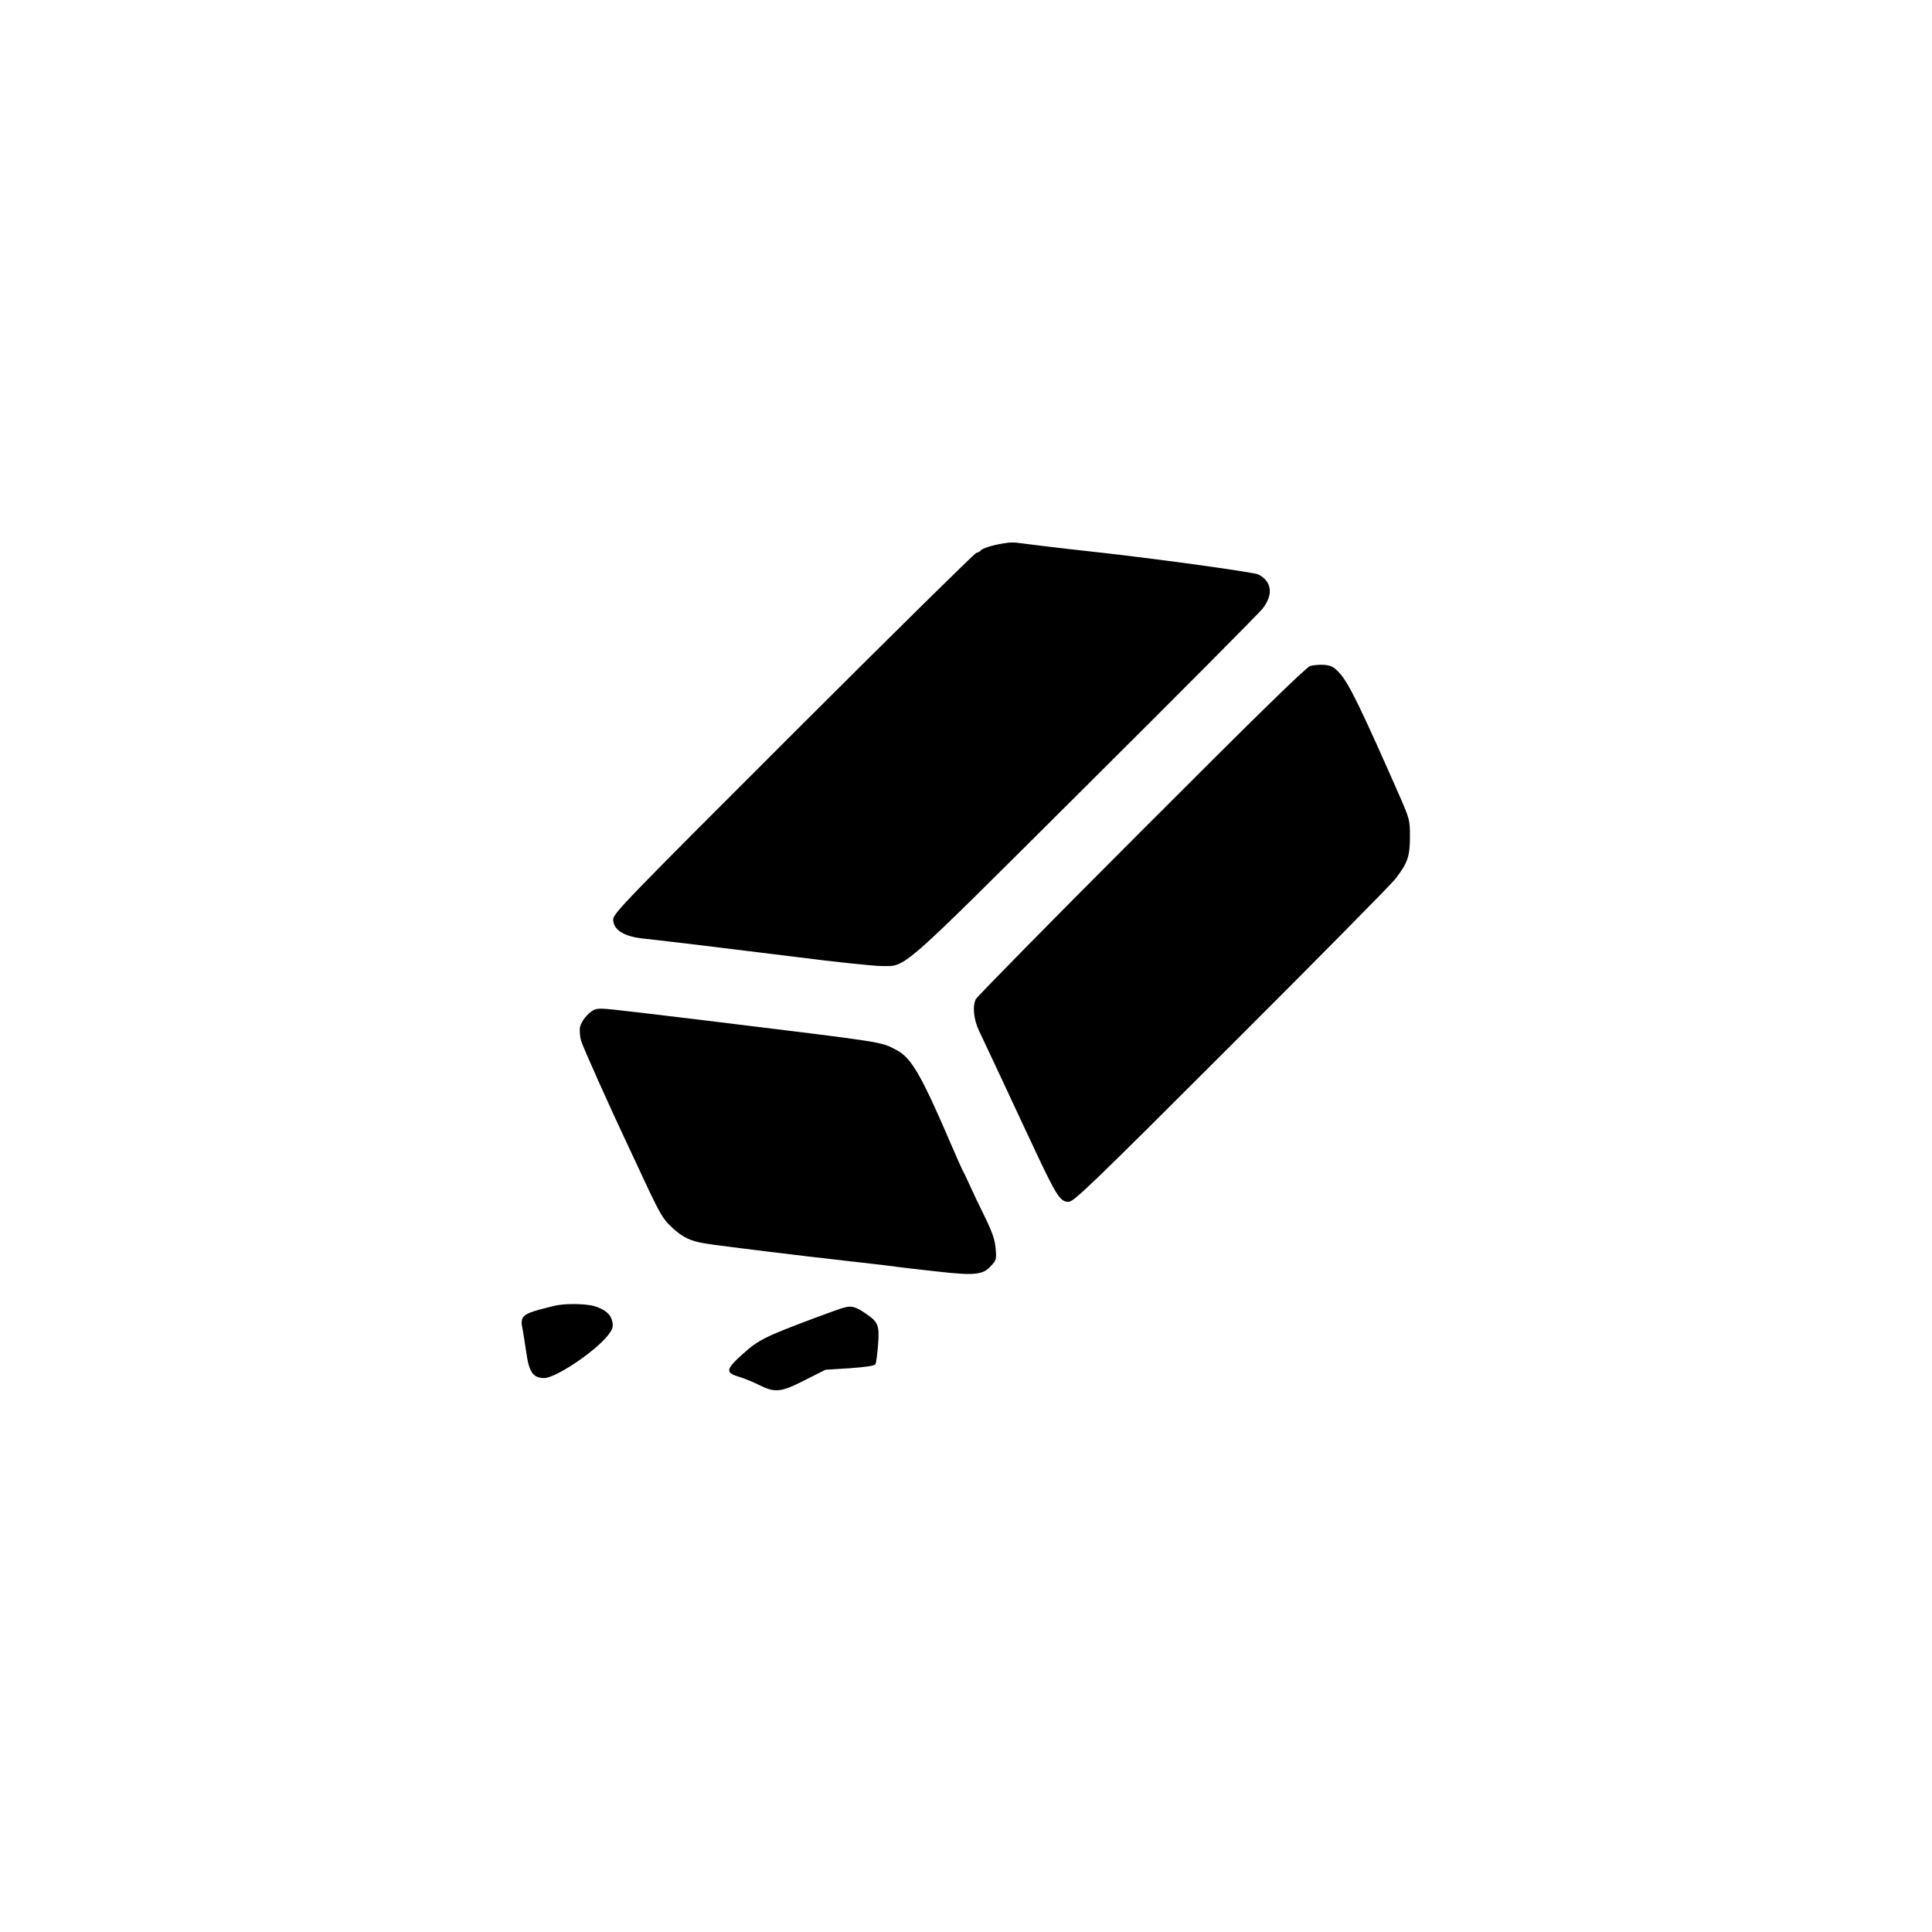
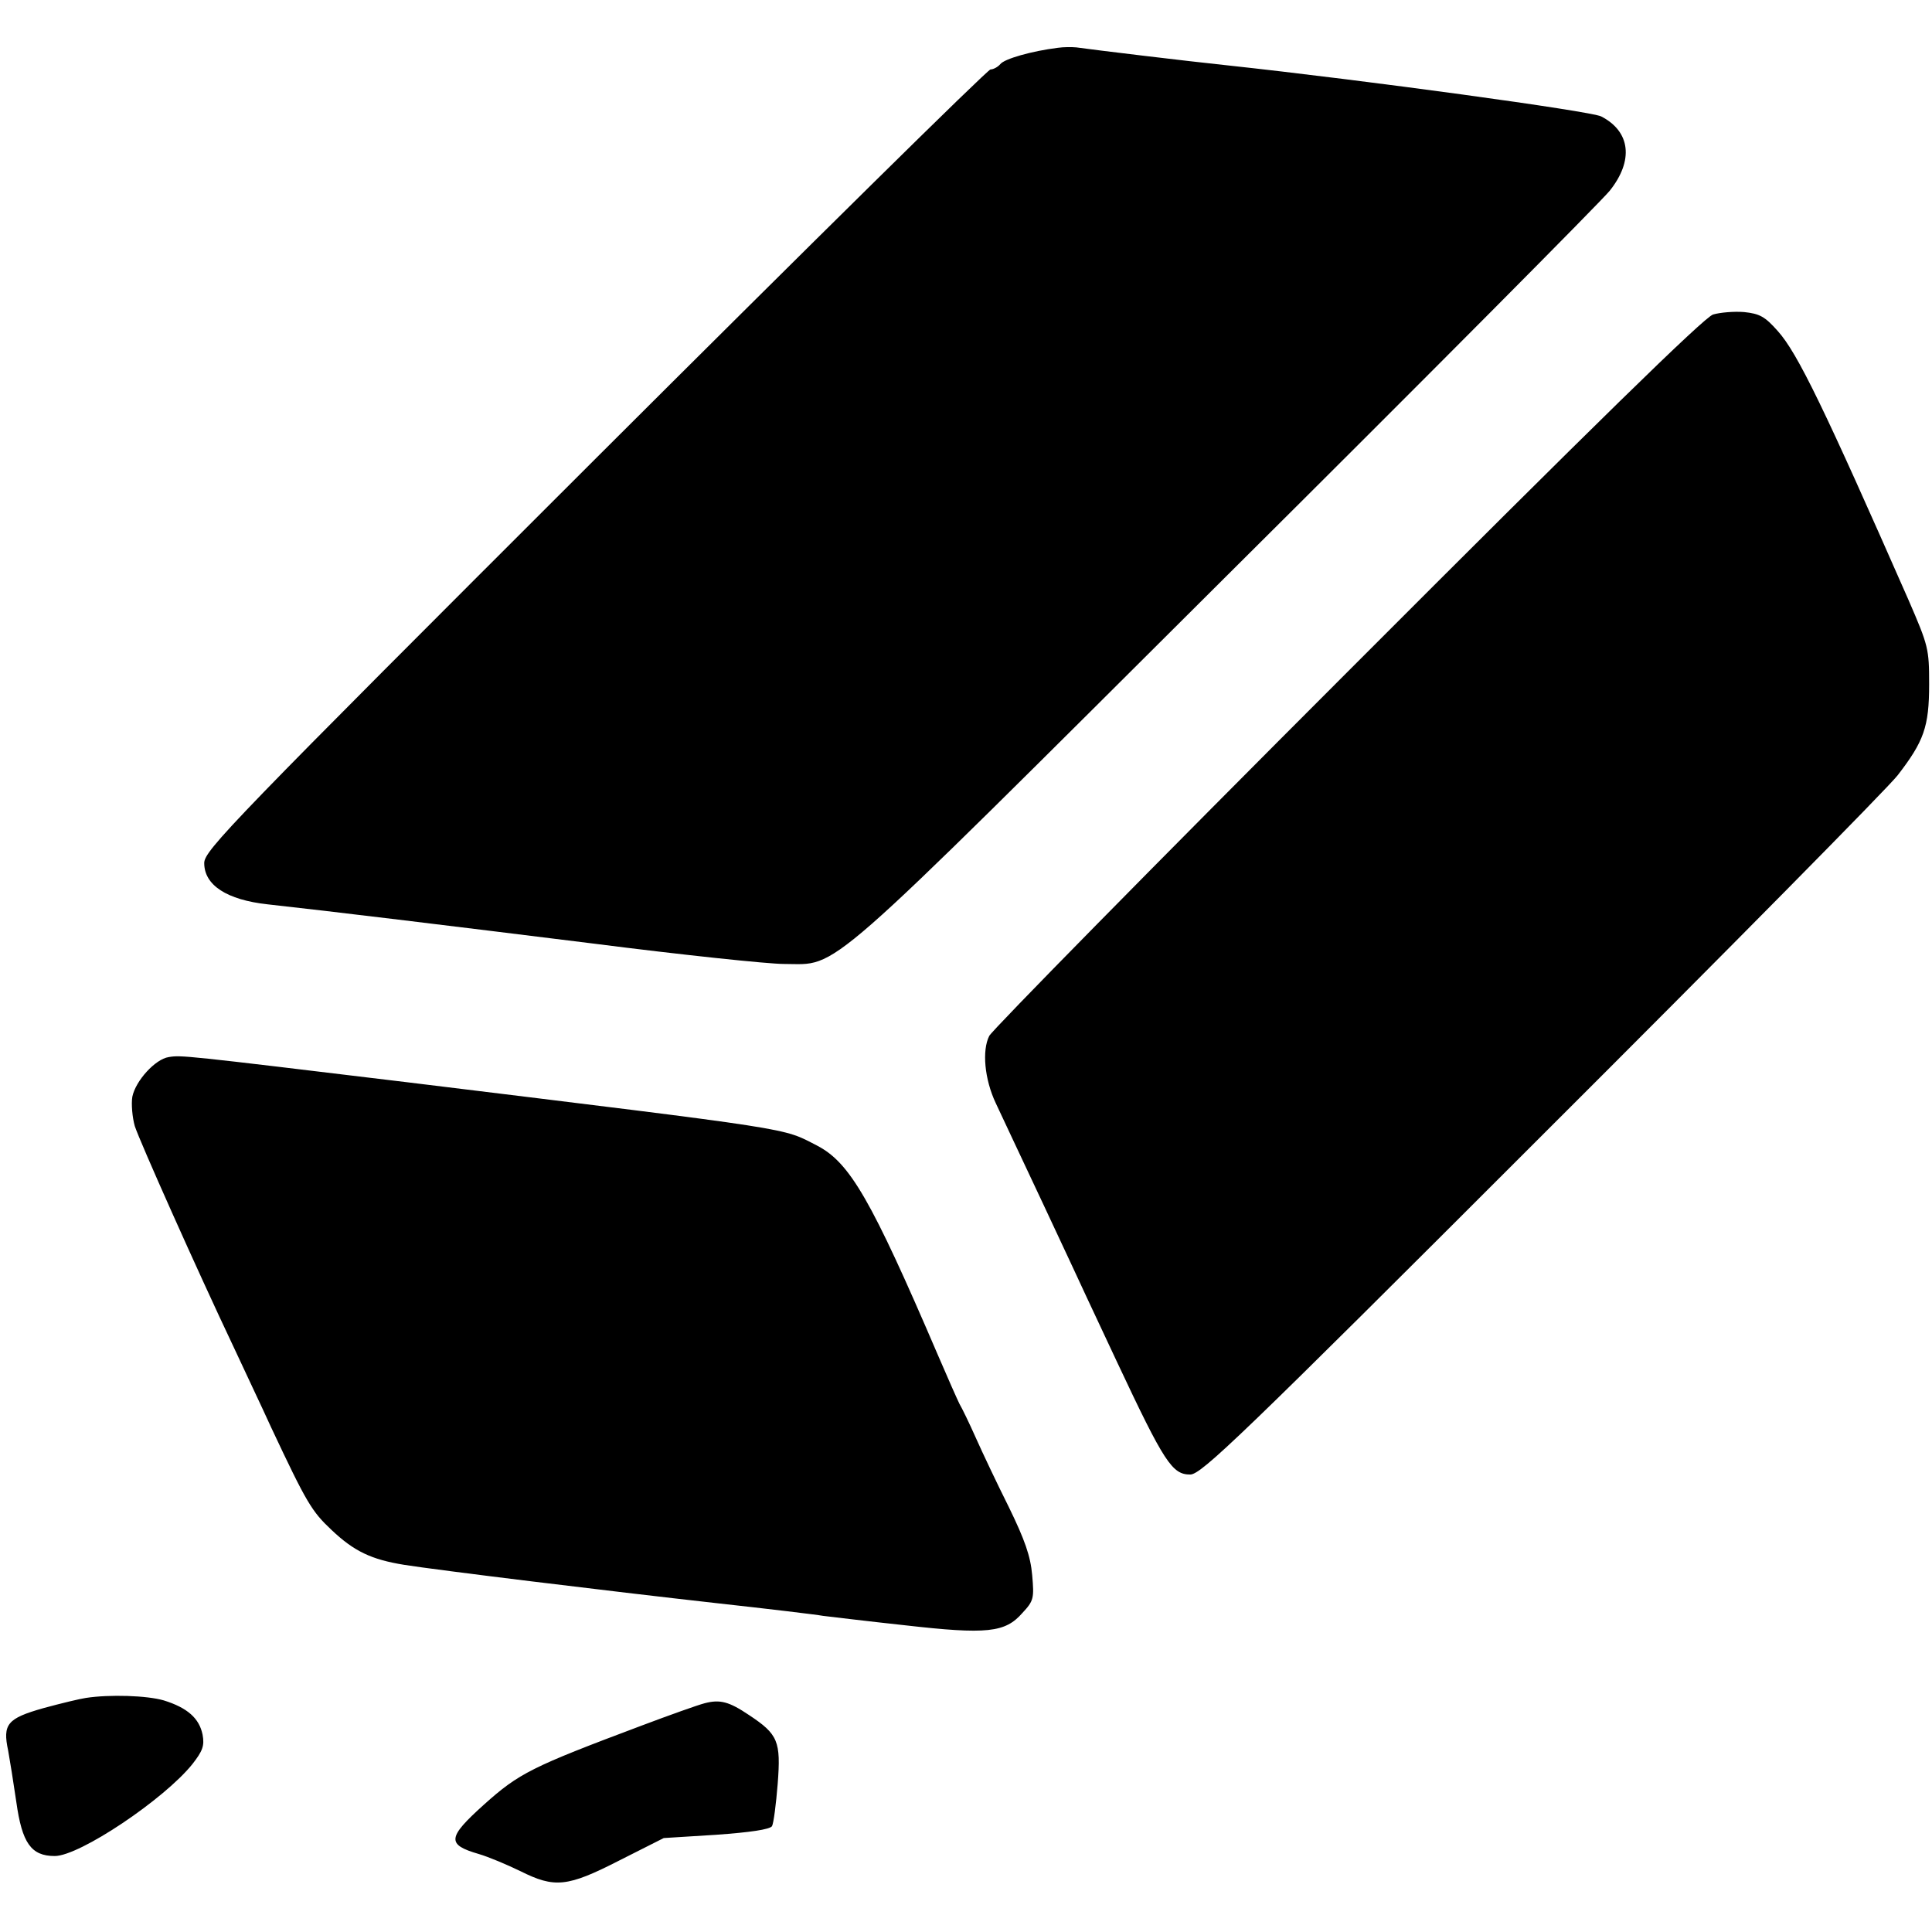
- <svg xmlns="http://www.w3.org/2000/svg" viewBox="0 0 1024 1024" width="24" height="24">
-   <g transform="translate(0,1024) scale(0.1,-0.1)" fill="#000000" stroke="none">
-     <path d="M5340 7363 c-64 -8 -131 -27 -141 -40 -6 -7 -17 -13 -24 -13 -7 0 -443 -430 -969 -955 -889 -888 -956 -957 -956 -988 0 -54 55 -90 155 -101 155 -17 434 -51 797 -96 219 -28 429 -50 467 -50 138 0 77 -53 1081 947 497 494 920 920 941 946 59 74 51 145 -21 182 -26 13 -573 88 -915 125 -96 10 -328 38 -370 44 -11 1 -31 1 -45 -1z M6944 6710 c-22 -7 -291 -270 -894 -874 -475 -475 -870 -877 -878 -892 -18 -35 -12 -106 16 -165 11 -24 64 -136 117 -249 53 -113 100 -214 105 -225 5 -11 39 -83 75 -160 116 -247 135 -275 179 -275 27 0 124 93 859 828 456 455 849 853 873 884 64 83 77 118 77 223 0 87 -2 94 -50 205 -205 466 -272 606 -321 660 -31 35 -44 42 -82 46 -25 2 -59 -1 -76 -6z M3163 4892 c-33 -5 -81 -58 -89 -97 -3 -18 0 -51 6 -72 12 -37 151 -349 243 -543 24 -52 66 -140 91 -195 87 -185 99 -205 148 -251 55 -52 97 -72 177 -85 81 -13 498 -64 766 -94 127 -14 244 -28 260 -31 17 -2 107 -13 200 -23 202 -23 246 -18 288 30 28 30 29 36 24 93 -4 46 -18 86 -57 166 -29 58 -65 134 -81 170 -16 36 -34 73 -40 83 -5 10 -29 64 -53 120 -163 380 -215 470 -295 512 -88 45 -38 37 -1001 155 -555 67 -556 67 -587 62z M2960 3323 c-14 -2 -60 -13 -104 -25 -88 -25 -100 -39 -86 -104 4 -22 13 -78 20 -126 14 -100 36 -132 94 -132 61 0 268 139 337 225 25 32 30 45 25 72 -8 40 -37 66 -95 84 -41 12 -133 15 -191 6z M4475 3310 c-16 -4 -86 -29 -155 -55 -269 -101 -299 -116 -385 -193 -90 -81 -92 -98 -13 -121 24 -7 69 -26 102 -42 84 -42 115 -39 242 26 l109 55 128 8 c84 6 131 13 137 21 4 7 10 54 14 104 8 104 1 121 -70 168 -49 33 -71 39 -109 29z" />
+ <svg xmlns="http://www.w3.org/2000/svg" viewBox="0 0 473 453" width="24" height="24">
+   <g transform="translate(0,453) scale(0.1,-0.1)" fill="#000000" stroke="none">
+     <path d="M2590 4513 c-64 -8 -131 -27 -141 -40 -6 -7 -17 -13 -24 -13 -7 0 -443 -430 -969 -955 -889 -888 -956 -957 -956 -988 0 -54 55 -90 155 -101 155 -17 434 -51 797 -96 219 -28 429 -50 467 -50 138 0 77 -53 1081 947 497 494 920 920 941 946 59 74 51 145 -21 182 -26 13 -573 88 -915 125 -96 10 -328 38 -370 44 -11 1 -31 1 -45 -1z M4194 3860 c-22 -7 -291 -270 -894 -874 -475 -475 -870 -877 -878 -892 -18 -35 -12 -106 16 -165 11 -24 64 -136 117 -249 53 -113 100 -214 105 -225 5 -11 39 -83 75 -160 116 -247 135 -275 179 -275 27 0 124 93 859 828 456 455 849 853 873 884 64 83 77 118 77 223 0 87 -2 94 -50 205 -205 466 -272 606 -321 660 -31 35 -44 42 -82 46 -25 2 -59 -1 -76 -6z M413 2042 c-33 -5 -81 -58 -89 -97 -3 -18 0 -51 6 -72 12 -37 151 -349 243 -543 24 -52 66 -140 91 -195 87 -185 99 -205 148 -251 55 -52 97 -72 177 -85 81 -13 498 -64 766 -94 127 -14 244 -28 260 -31 17 -2 107 -13 200 -23 202 -23 246 -18 288 30 28 30 29 36 24 93 -4 46 -18 86 -57 166 -29 58 -65 134 -81 170 -16 36 -34 73 -40 83 -5 10 -29 64 -53 120 -163 380 -215 470 -295 512 -88 45 -38 37 -1001 155 -555 67 -556 67 -587 62z M210 473 c-14 -2 -60 -13 -104 -25 -88 -25 -100 -39 -86 -104 4 -22 13 -78 20 -126 14 -100 36 -132 94 -132 61 0 268 139 337 225 25 32 30 45 25 72 -8 40 -37 66 -95 84 -41 12 -133 15 -191 6z M1725 460 c-16 -4 -86 -29 -155 -55 -269 -101 -299 -116 -385 -193 -90 -81 -92 -98 -13 -121 24 -7 69 -26 102 -42 84 -42 115 -39 242 26 l109 55 128 8 c84 6 131 13 137 21 4 7 10 54 14 104 8 104 1 121 -70 168 -49 33 -71 39 -109 29z" />
  </g>
</svg>
